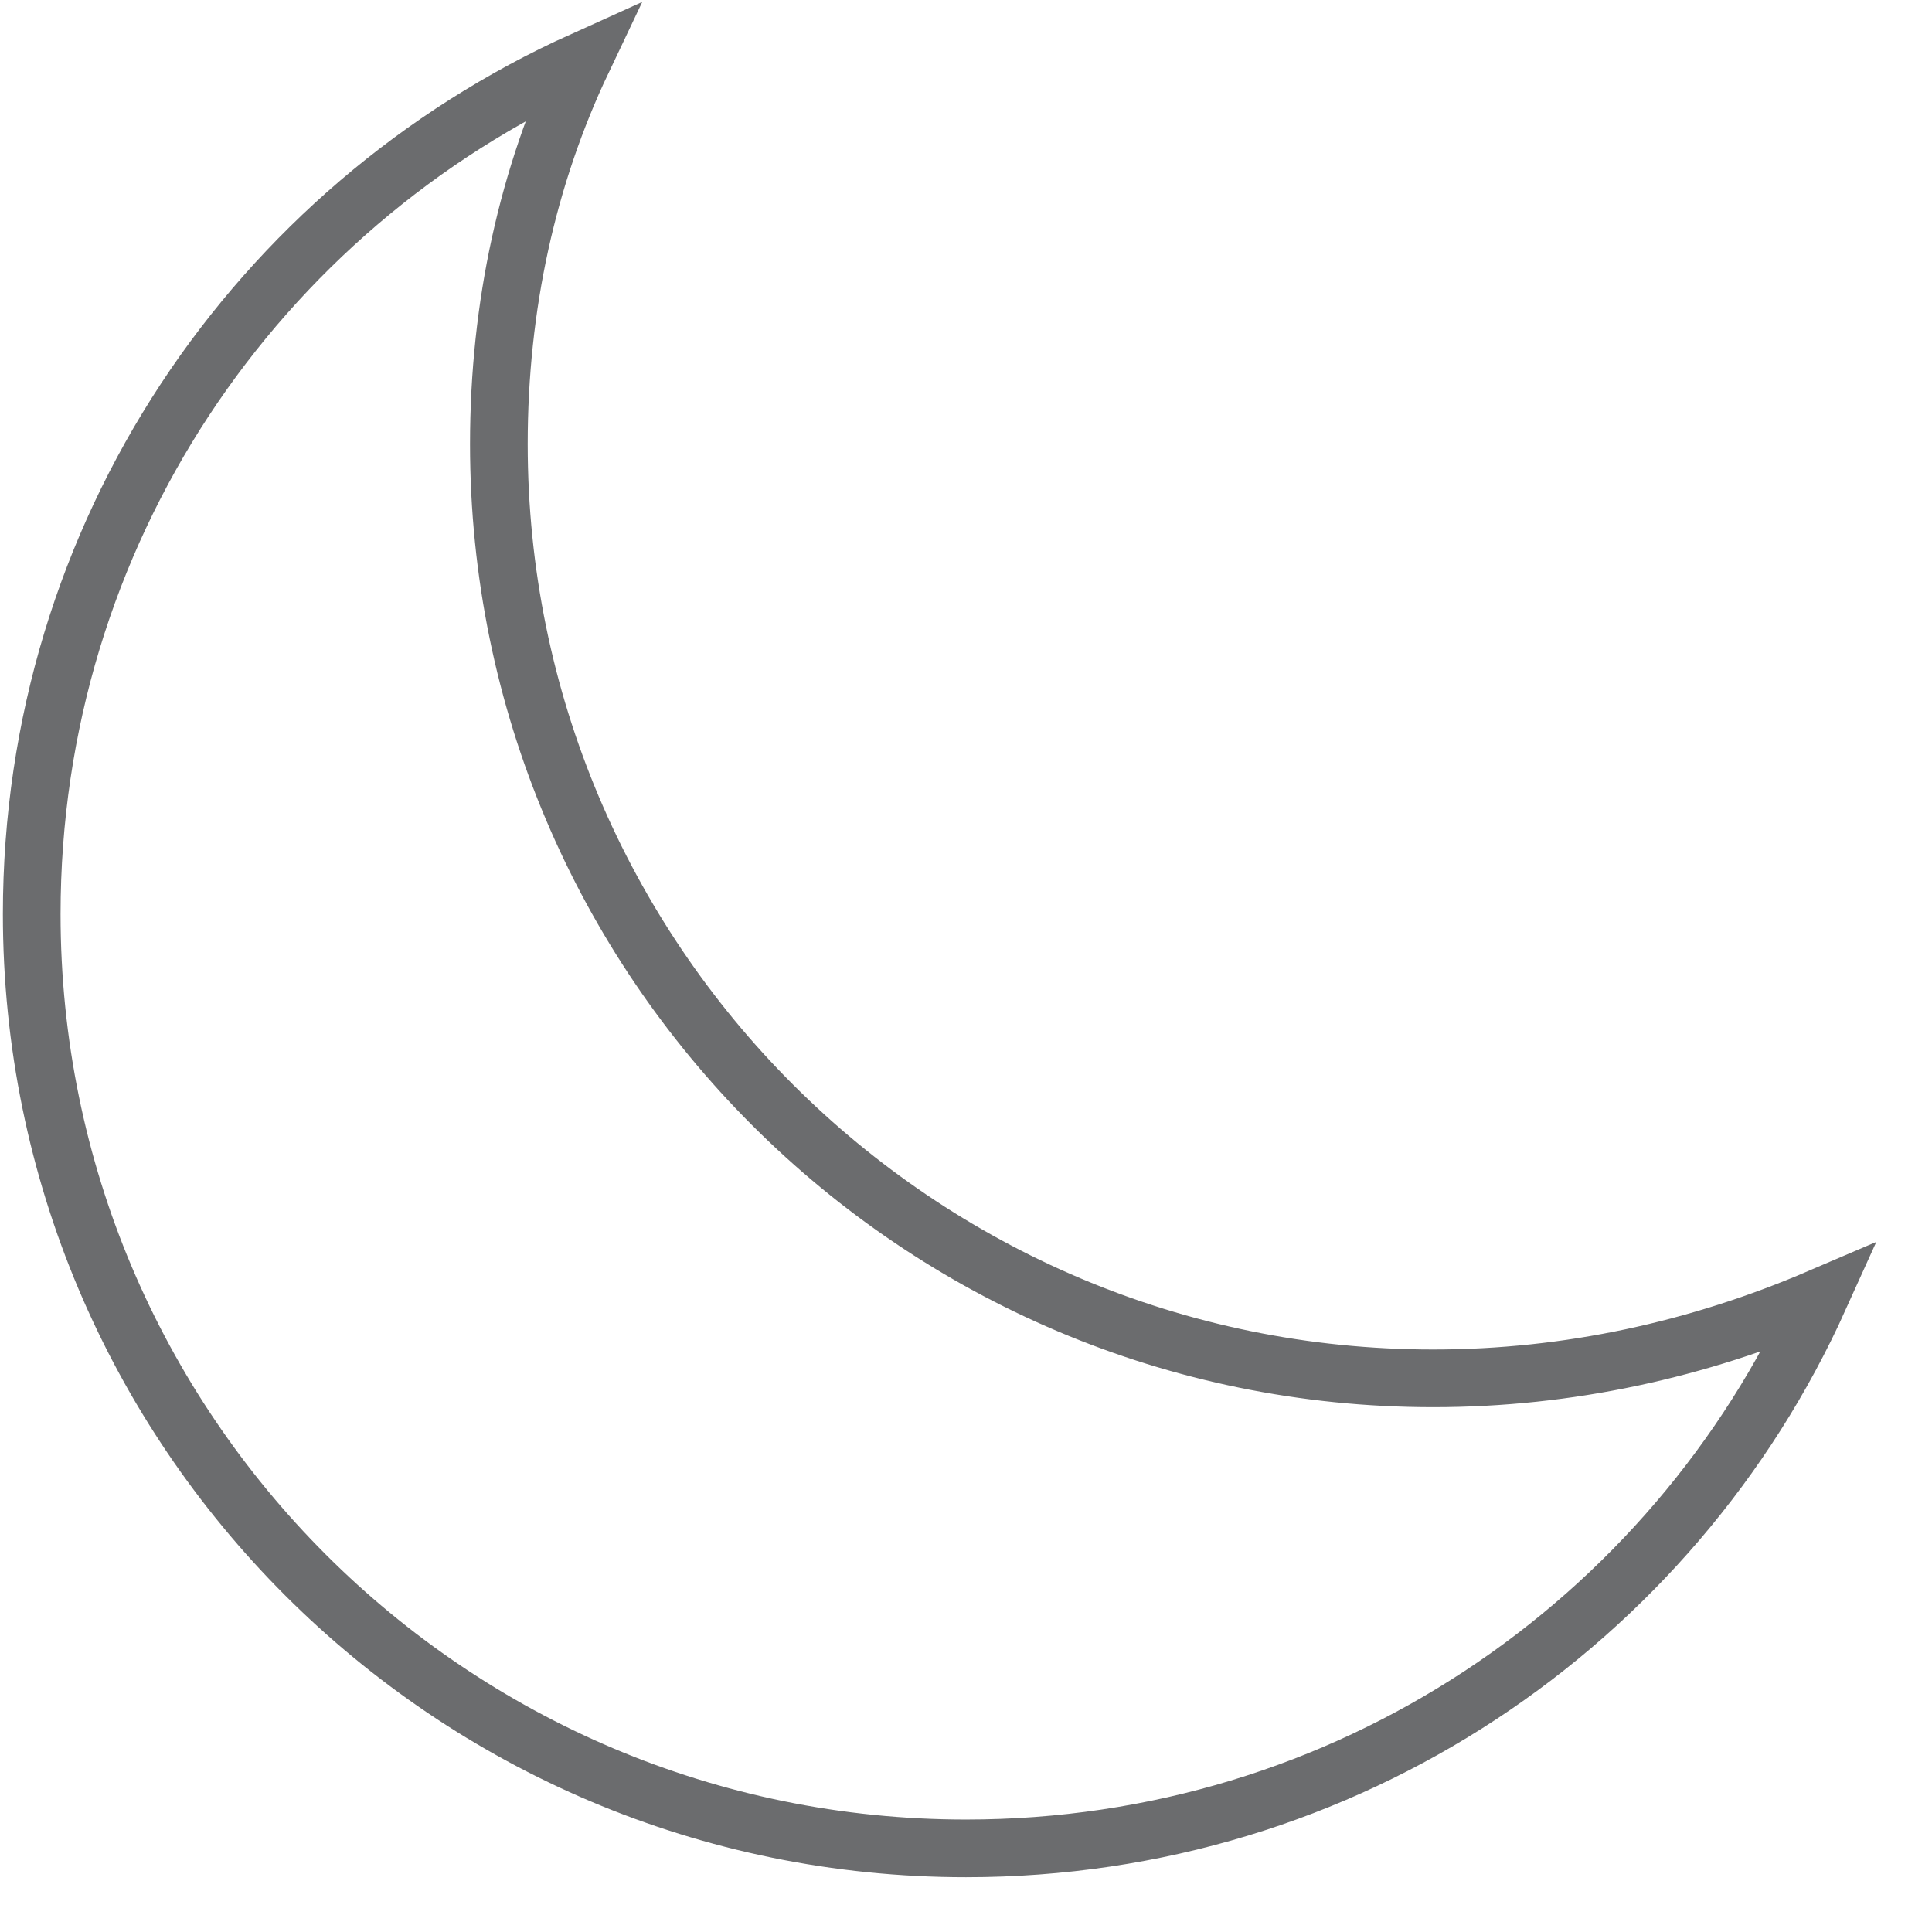
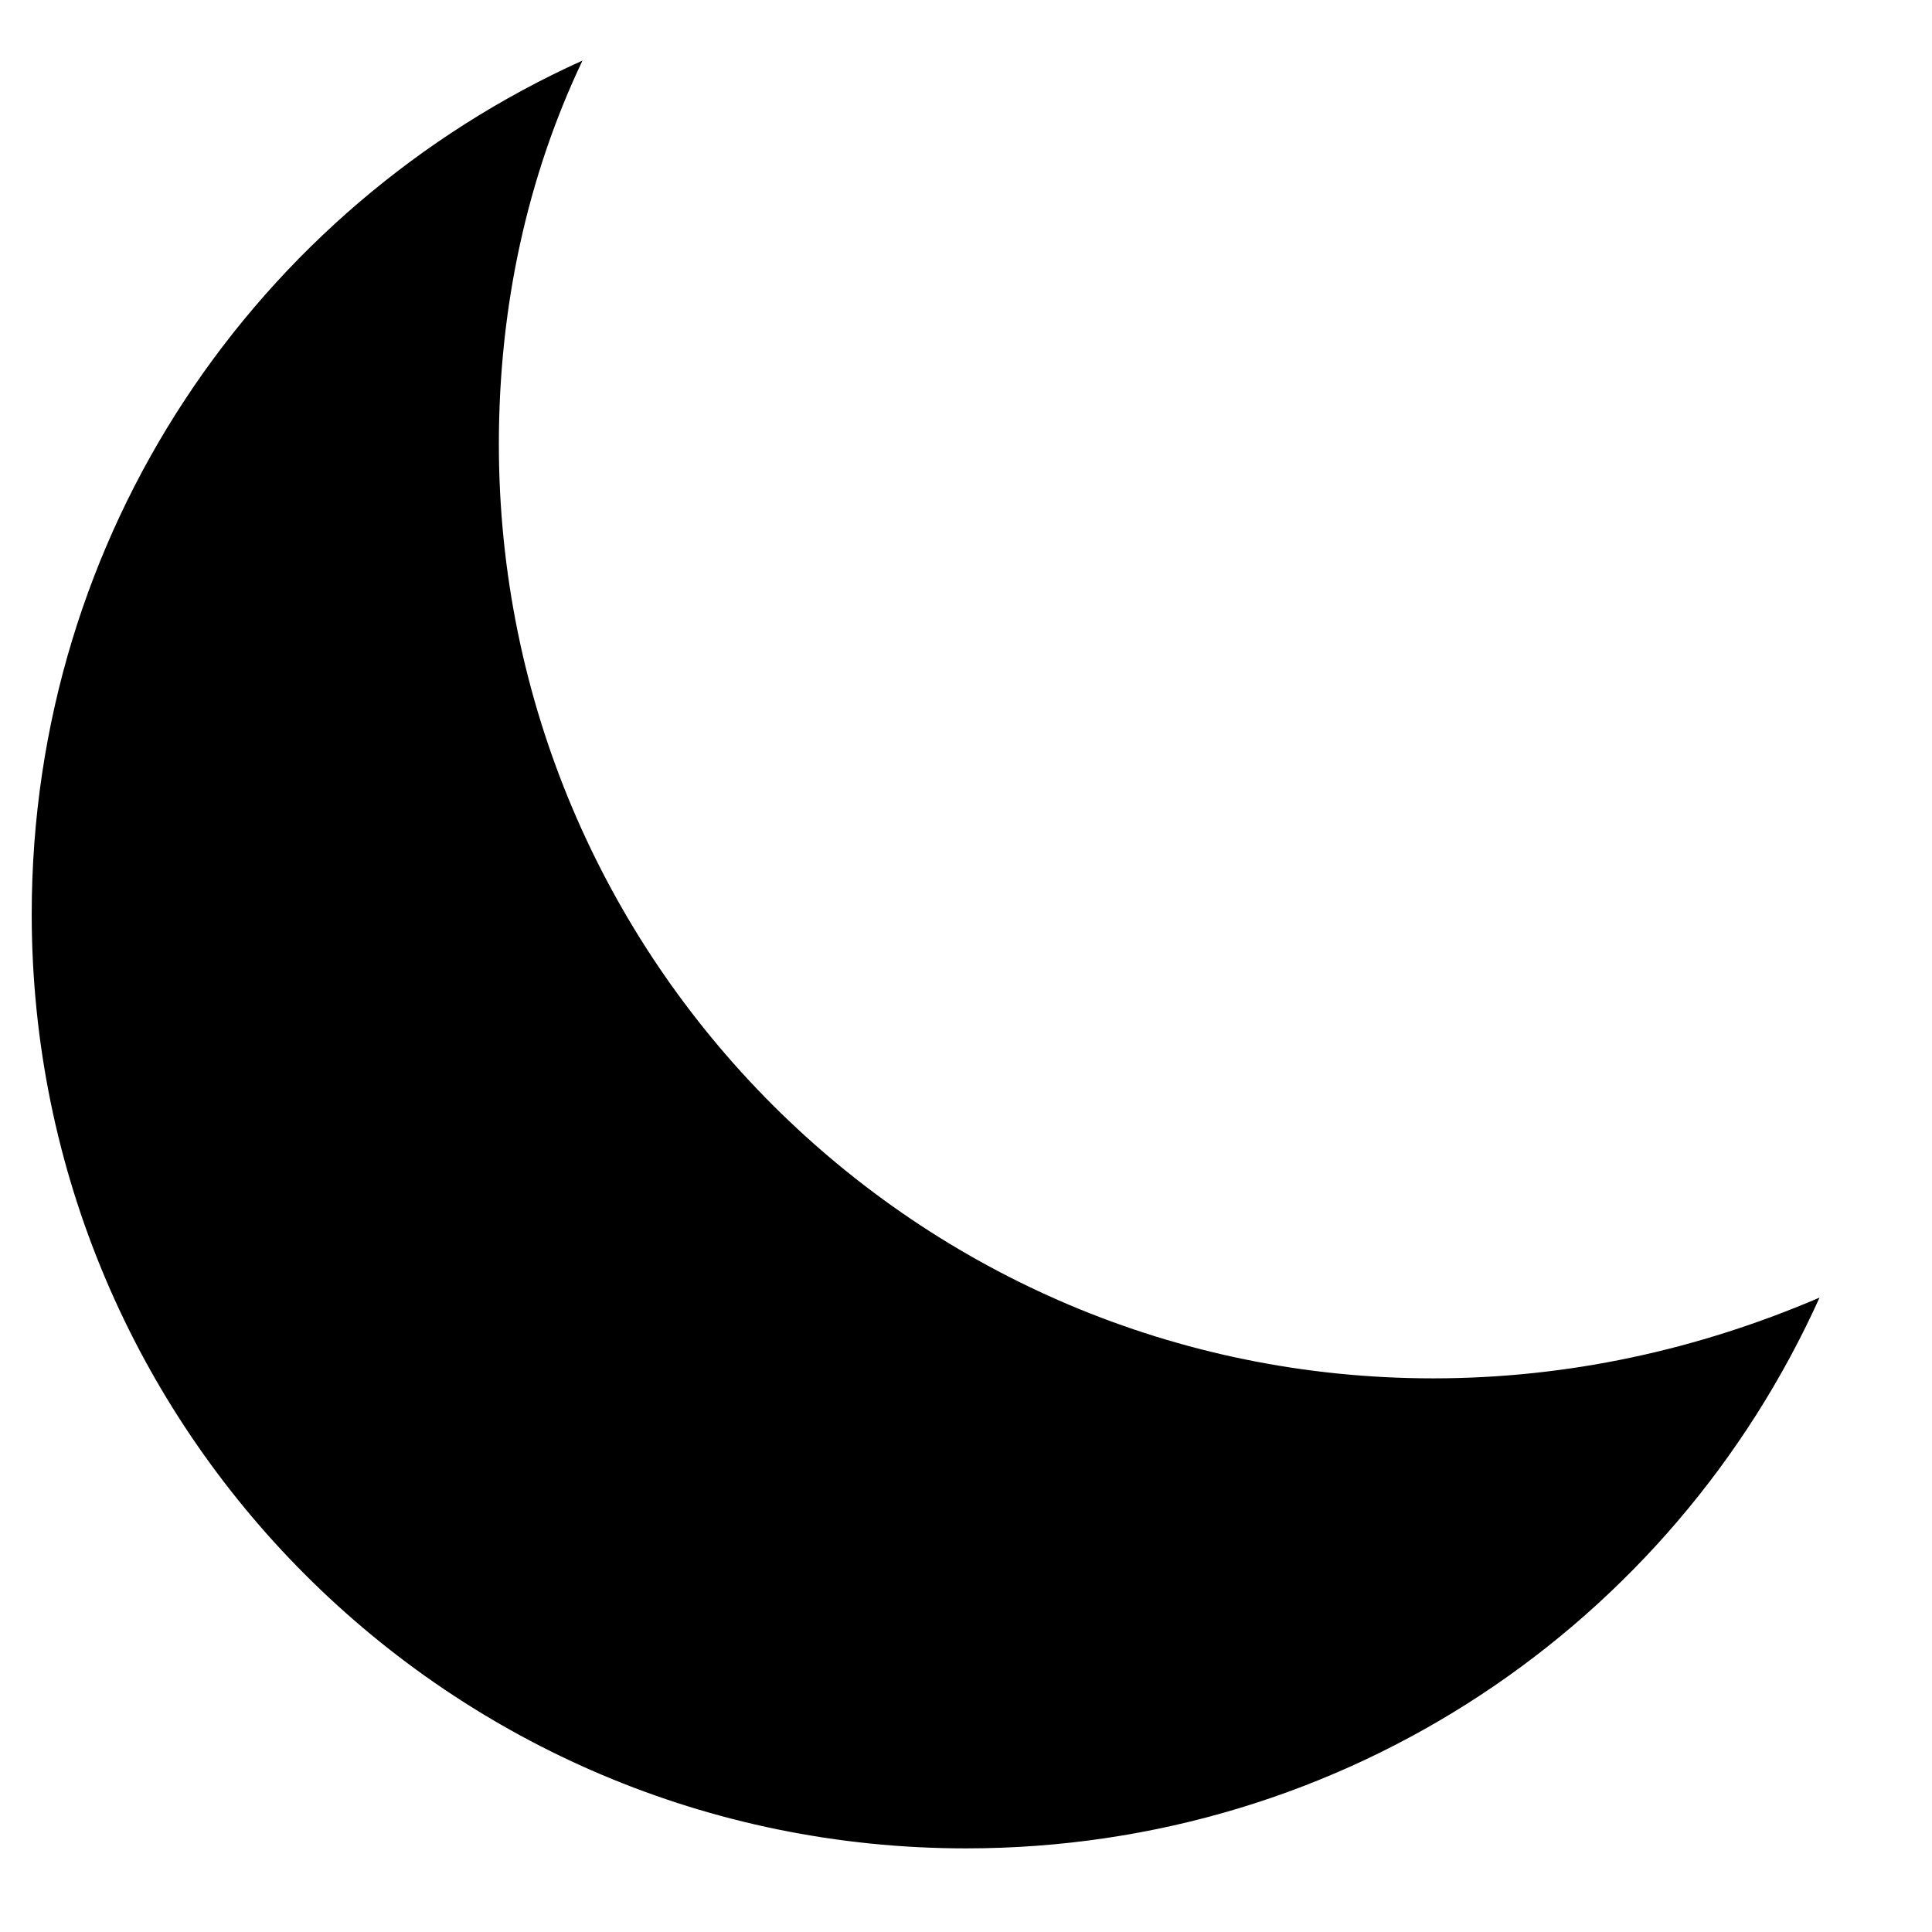
<svg xmlns="http://www.w3.org/2000/svg" viewBox="0 0 67 67" version="1.1">
-   <g id="Page-1" stroke="none" stroke-width="1" fill="none" fill-rule="evenodd">
-     <path d="M49.7,47.8 C31.8,47.8 17.3,33.3 17.3,15.4 C17.3,10.6 18.3,6.1 20.2,2.1 C8.9,7.2 1.1,18.5 1.1,31.7 C1.1,49.6 15.6,64.1 33.5,64.1 C46.7,64.1 58,56.3 63.1,45 C58.9,46.8 54.4,47.8 49.7,47.8 L49.7,47.8 Z" id="Moon" stroke="#6B6C6E" stroke-width="2" />
+   <g id="Page-1" fill="auto">
+     <path d="M49.7,47.8 C31.8,47.8 17.3,33.3 17.3,15.4 C17.3,10.6 18.3,6.1 20.2,2.1 C8.9,7.2 1.1,18.5 1.1,31.7 C1.1,49.6 15.6,64.1 33.5,64.1 C46.7,64.1 58,56.3 63.1,45 C58.9,46.8 54.4,47.8 49.7,47.8 L49.7,47.8 Z" id="Moon" stroke-width="2" />
  </g>
</svg>
